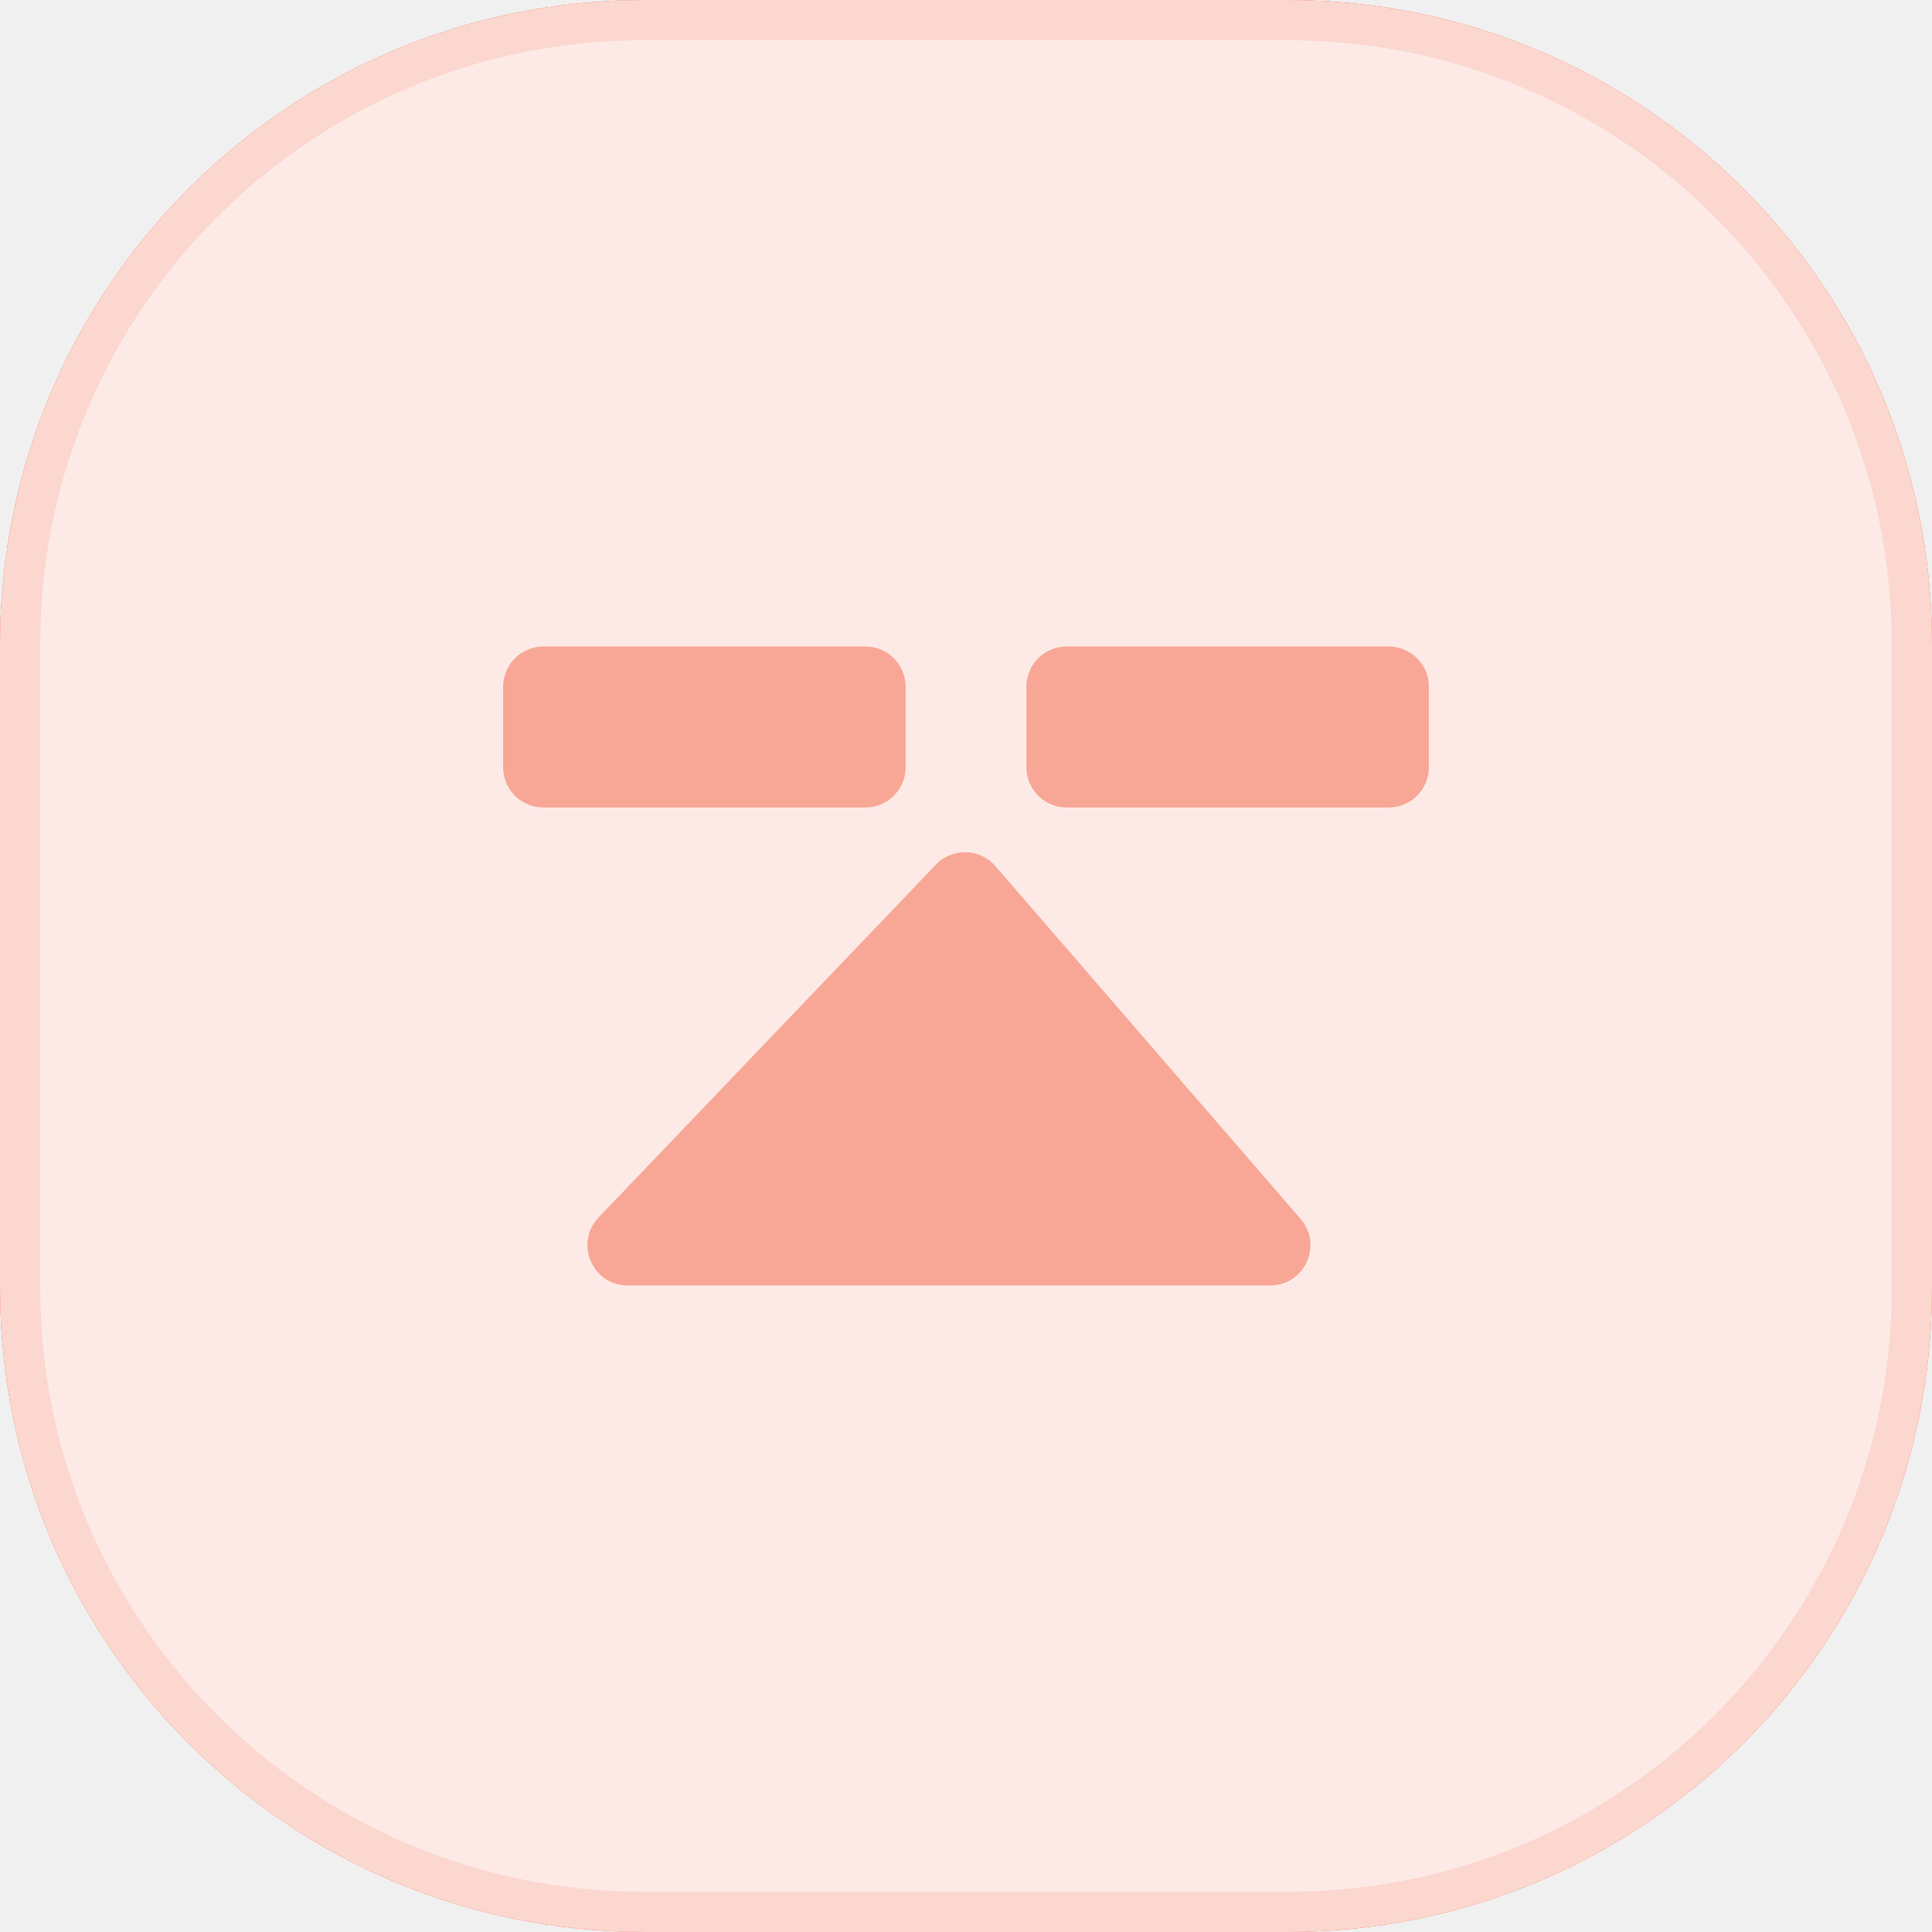
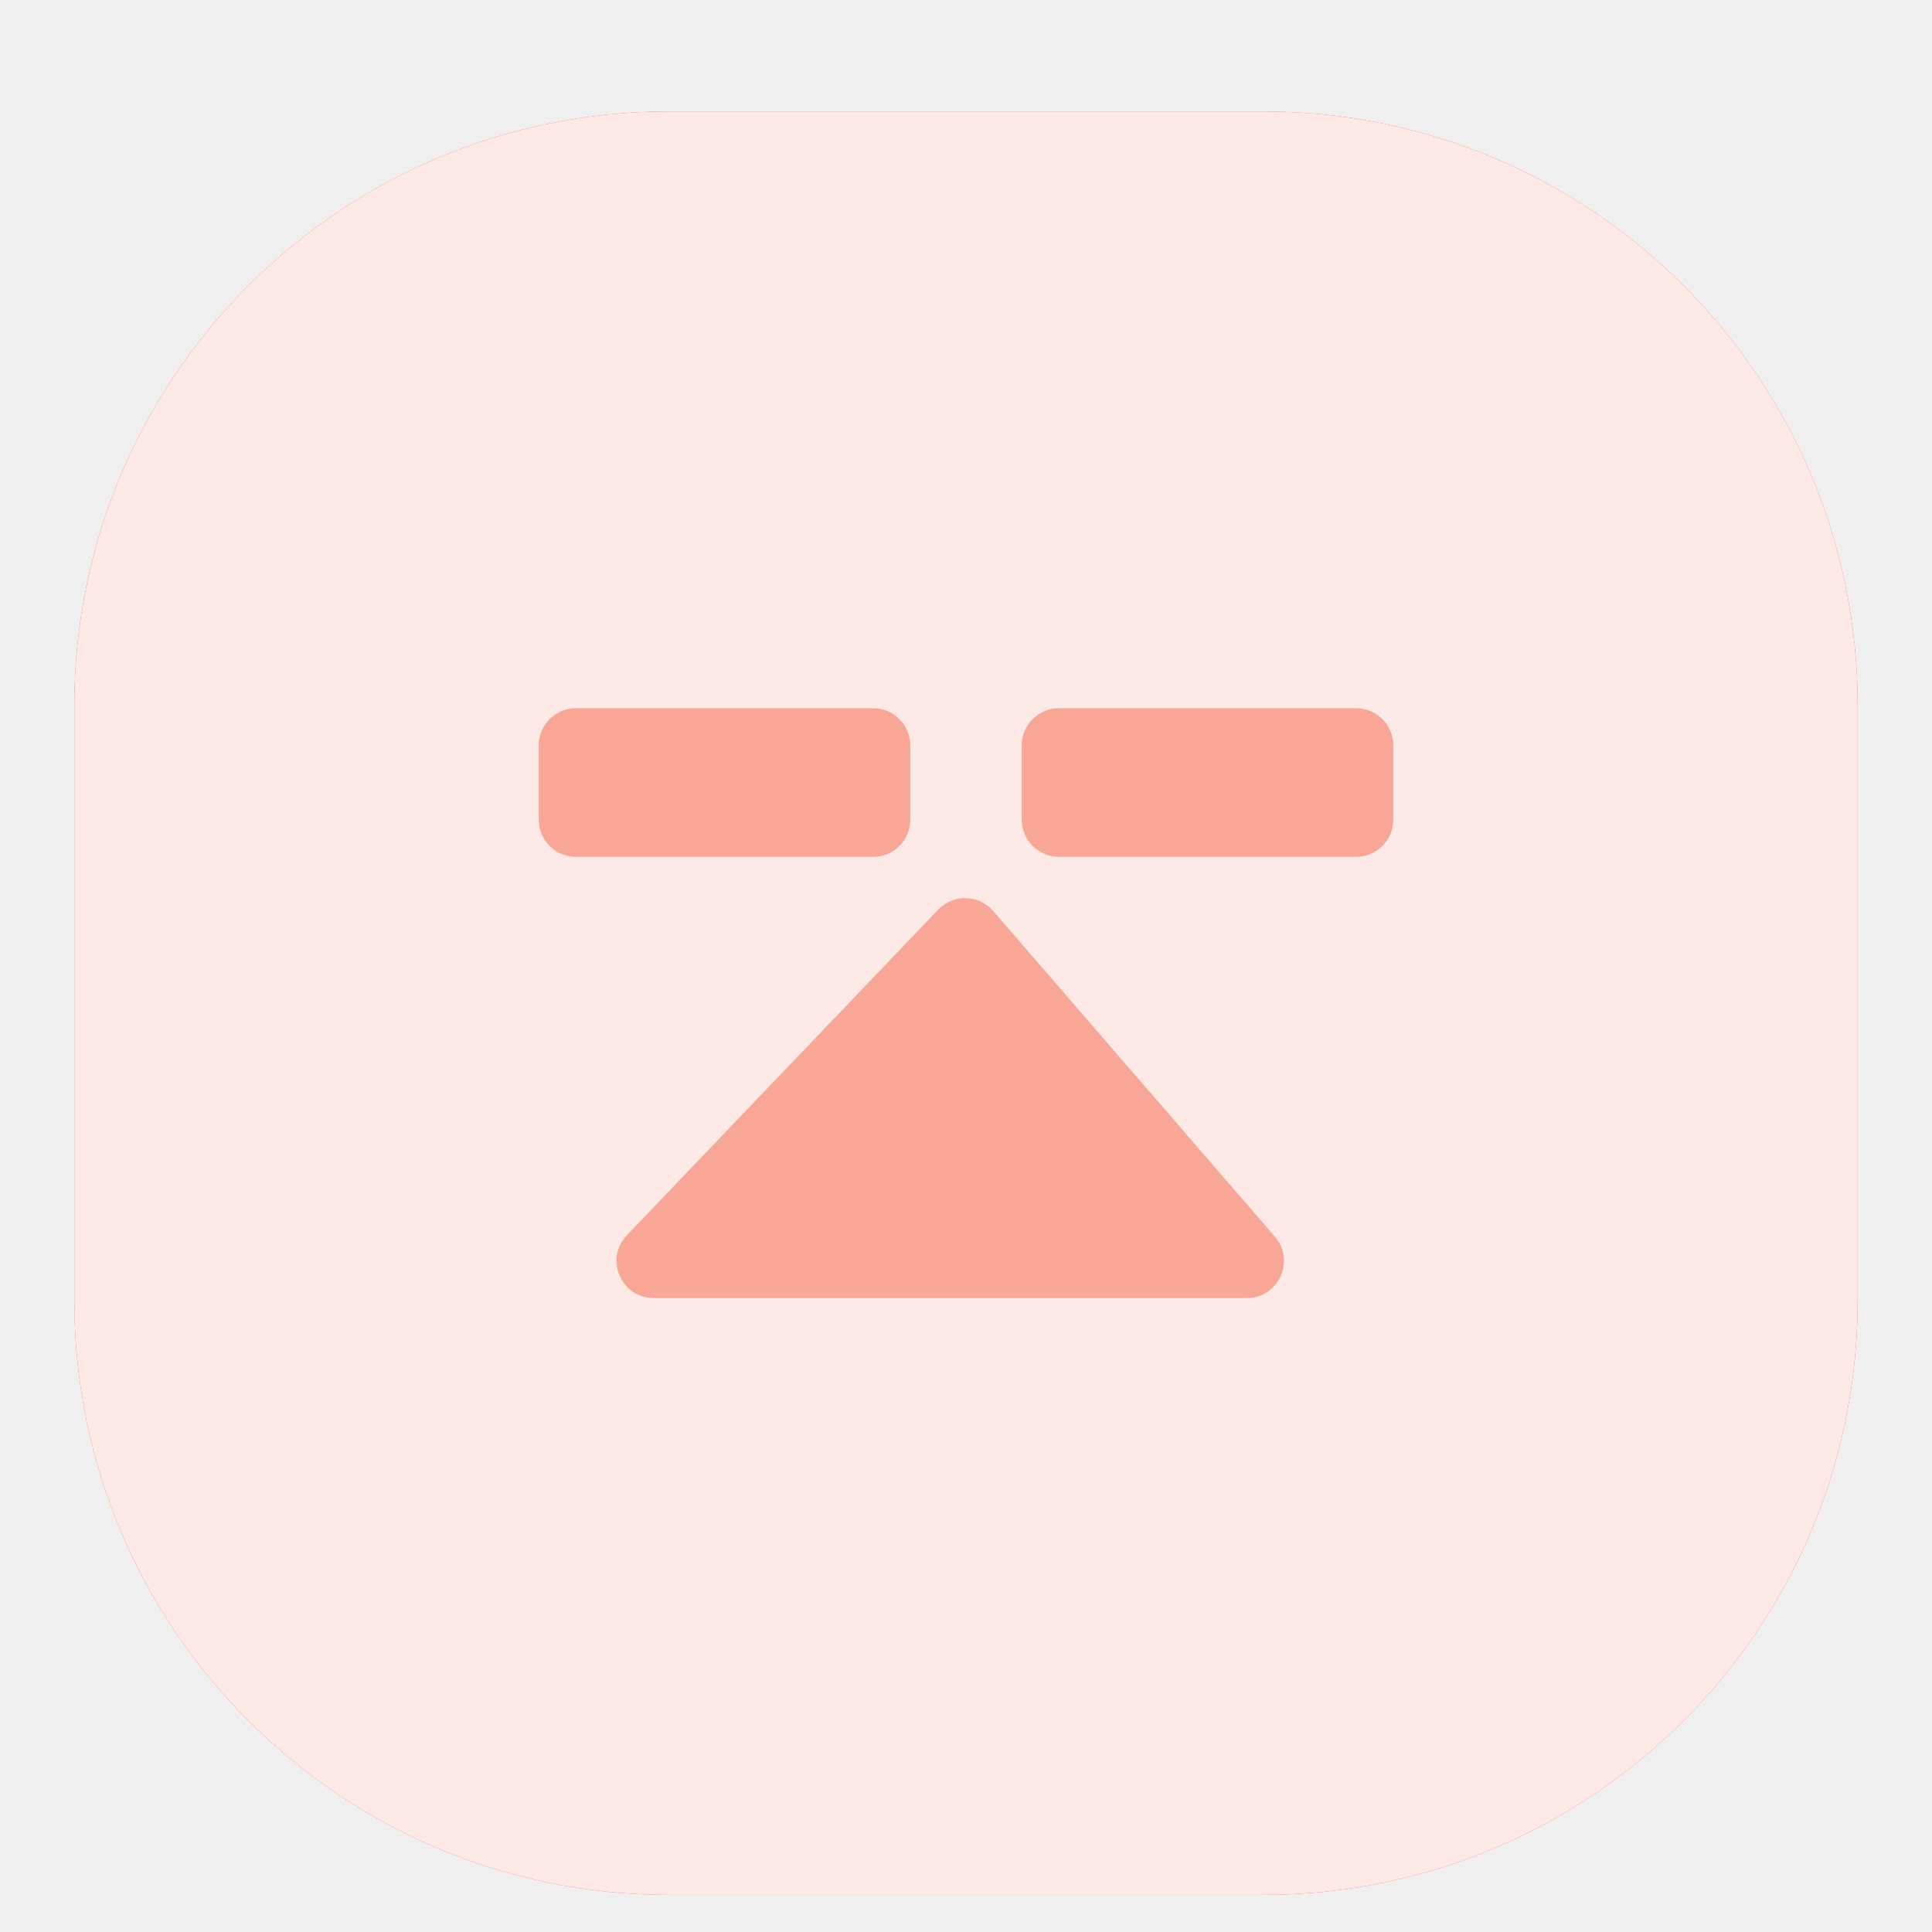
- <svg xmlns="http://www.w3.org/2000/svg" width="48" height="48" viewBox="0 0 48 48" fill="none">
+ <svg xmlns="http://www.w3.org/2000/svg" width="48" height="48" viewBox="0 -3 48 52" fill="none">
  <rect width="48" height="48" rx="16" fill="#EF2B00" />
  <rect width="48" height="48" rx="16" fill="white" fill-opacity="0.9" />
-   <rect x="0.5" y="0.5" width="47" height="47" rx="15.5" stroke="#EF2B00" stroke-opacity="0.1" />
-   <rect x="12.5" y="16.062" width="10" height="4" rx="1" fill="#EF2B00" fill-opacity="0.35" />
-   <rect x="25.5" y="16.062" width="10" height="4" rx="1" fill="#EF2B00" fill-opacity="0.35" />
-   <path d="M24.731 21.519C24.346 21.073 23.66 21.056 23.252 21.482L14.873 30.246C14.264 30.883 14.715 31.938 15.595 31.938H31.556C32.413 31.938 32.873 30.931 32.313 30.283L24.731 21.519Z" fill="#EF2B00" fill-opacity="0.35" />
+   <rect x="0.5" y="0.5" width="47" height="47" rx="15.5" stroke="#EF2B00" stroke-opacity="0" />
+   <rect stroke-opacity="0" x="12.5" y="16.062" width="10" height="4" rx="1" fill="#EF2B00" fill-opacity="0.35" />
+   <rect stroke-opacity="0" x="25.5" y="16.062" width="10" height="4" rx="1" fill="#EF2B00" fill-opacity="0.35" />
+   <path stroke-opacity="0" d="M24.731 21.519C24.346 21.073 23.66 21.056 23.252 21.482L14.873 30.246C14.264 30.883 14.715 31.938 15.595 31.938H31.556C32.413 31.938 32.873 30.931 32.313 30.283L24.731 21.519Z" fill="#EF2B00" fill-opacity="0.35" />
</svg>
